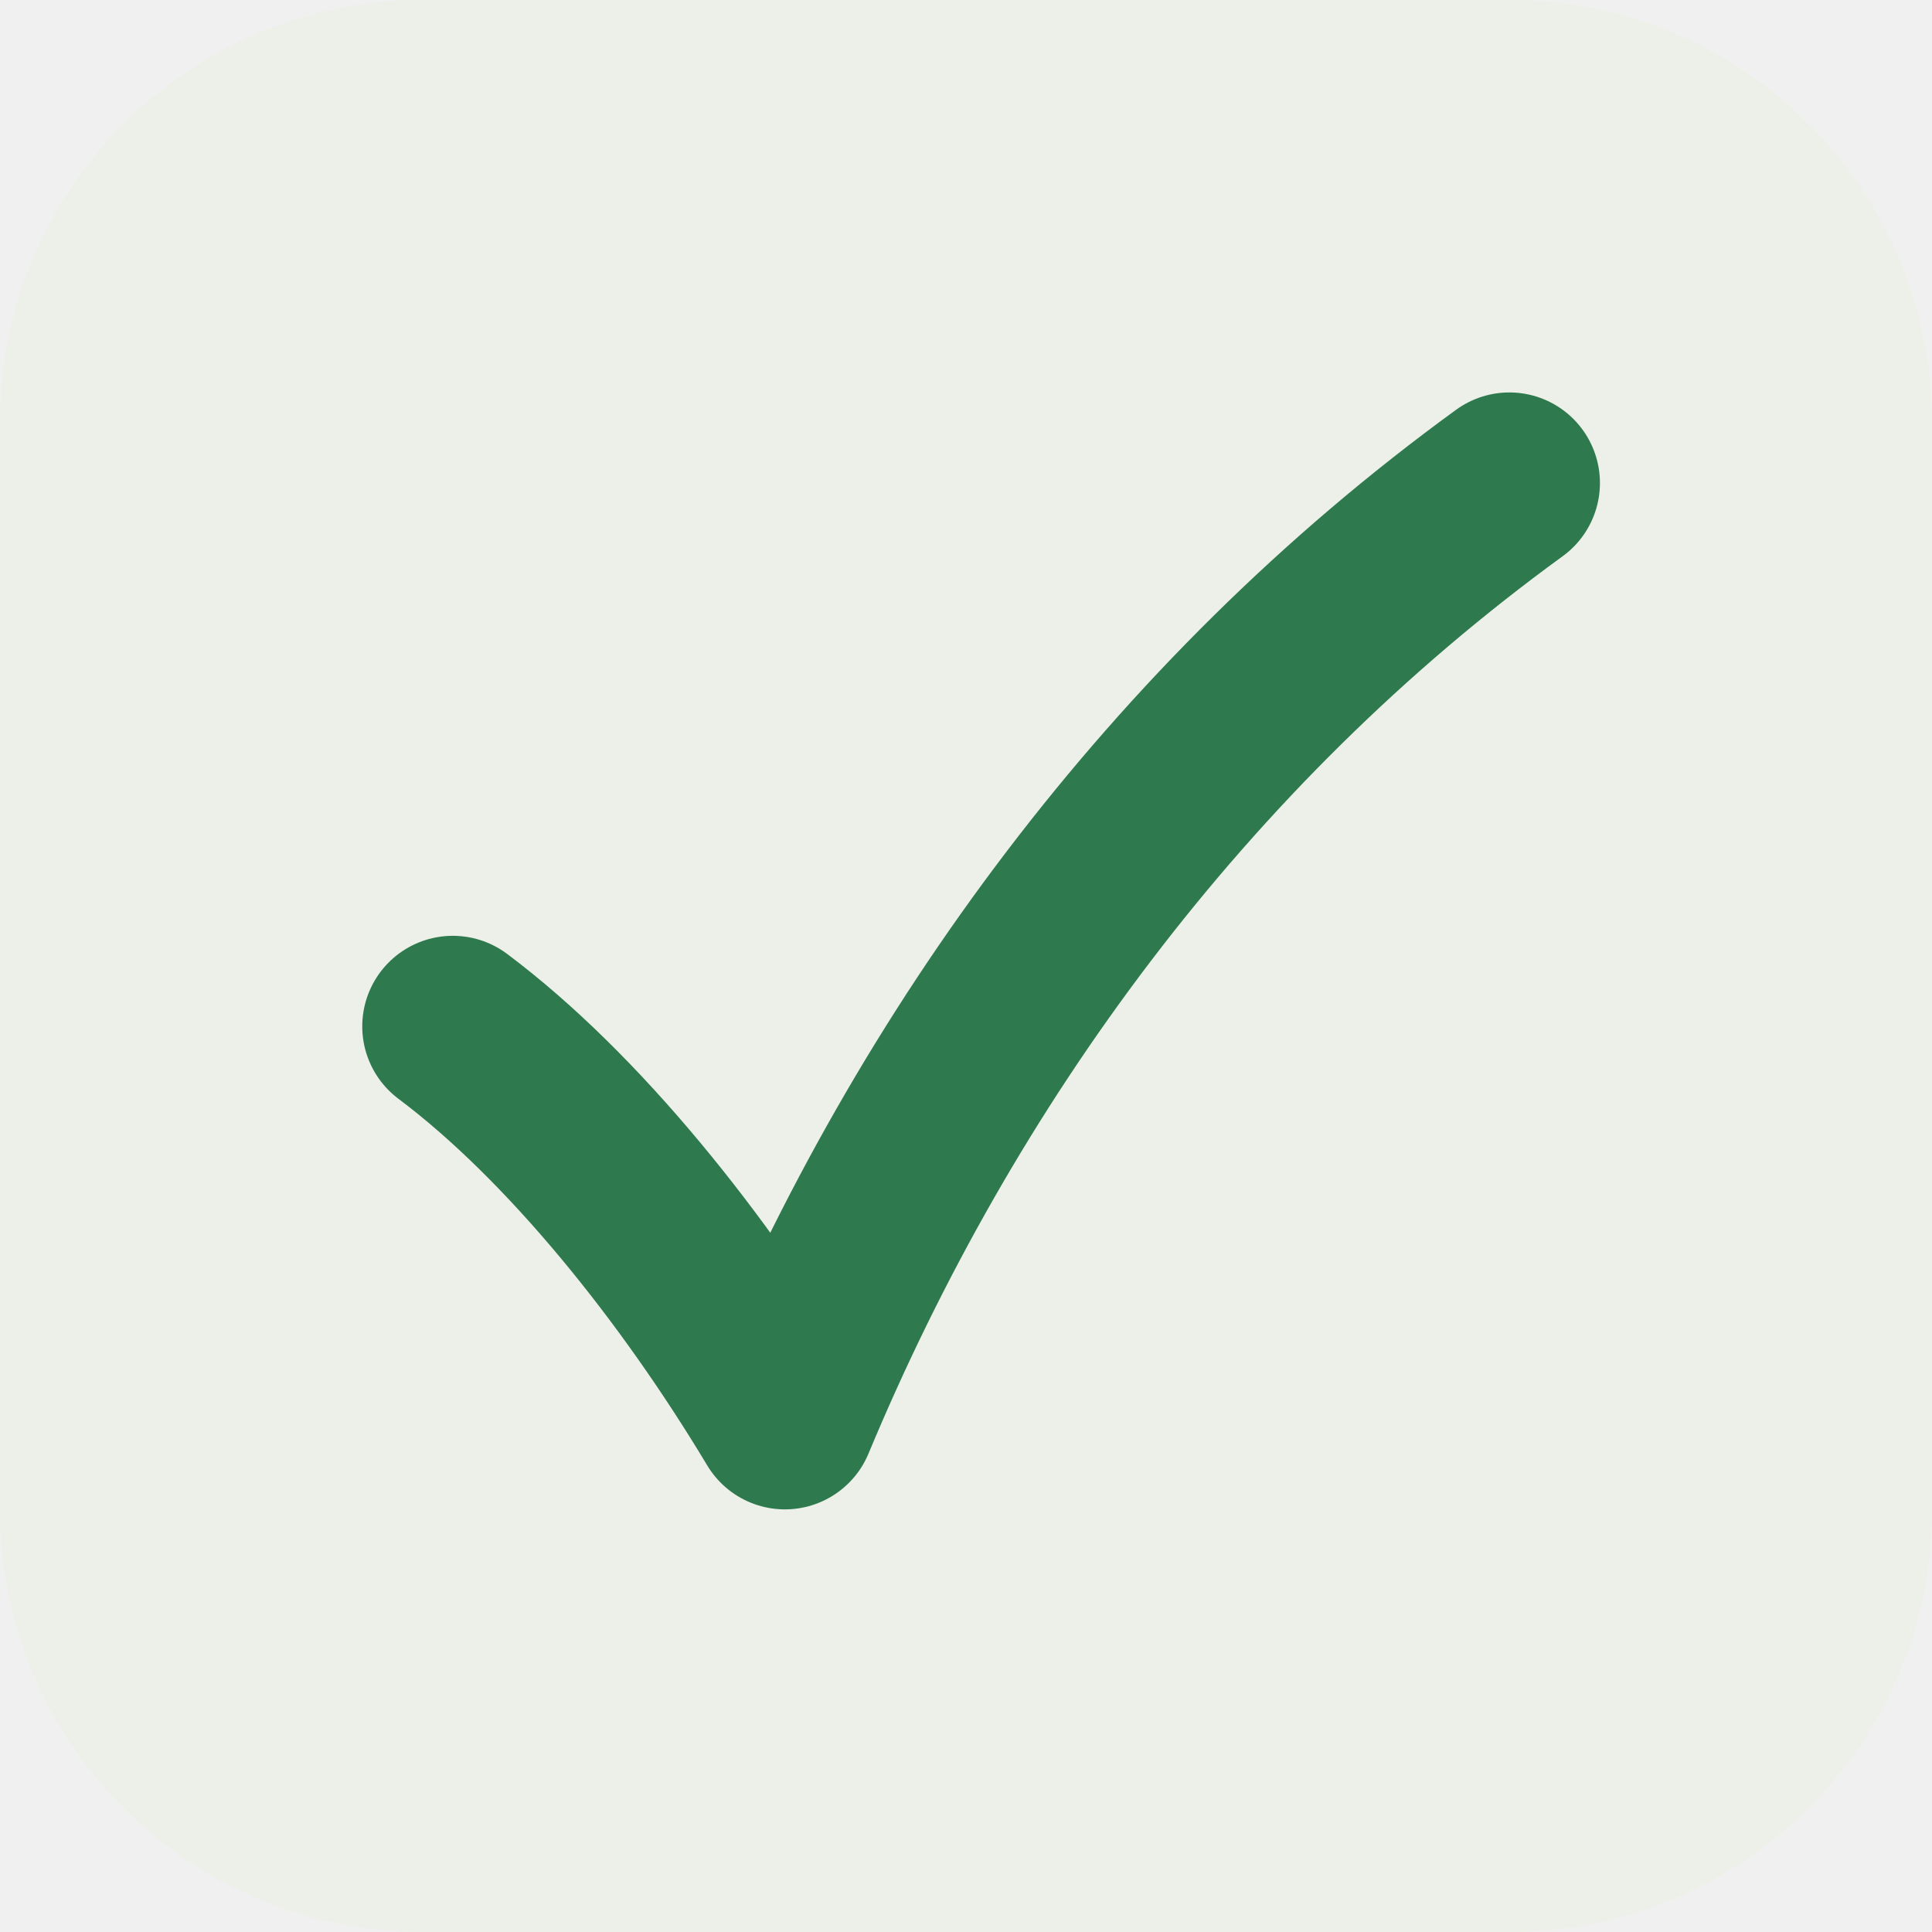
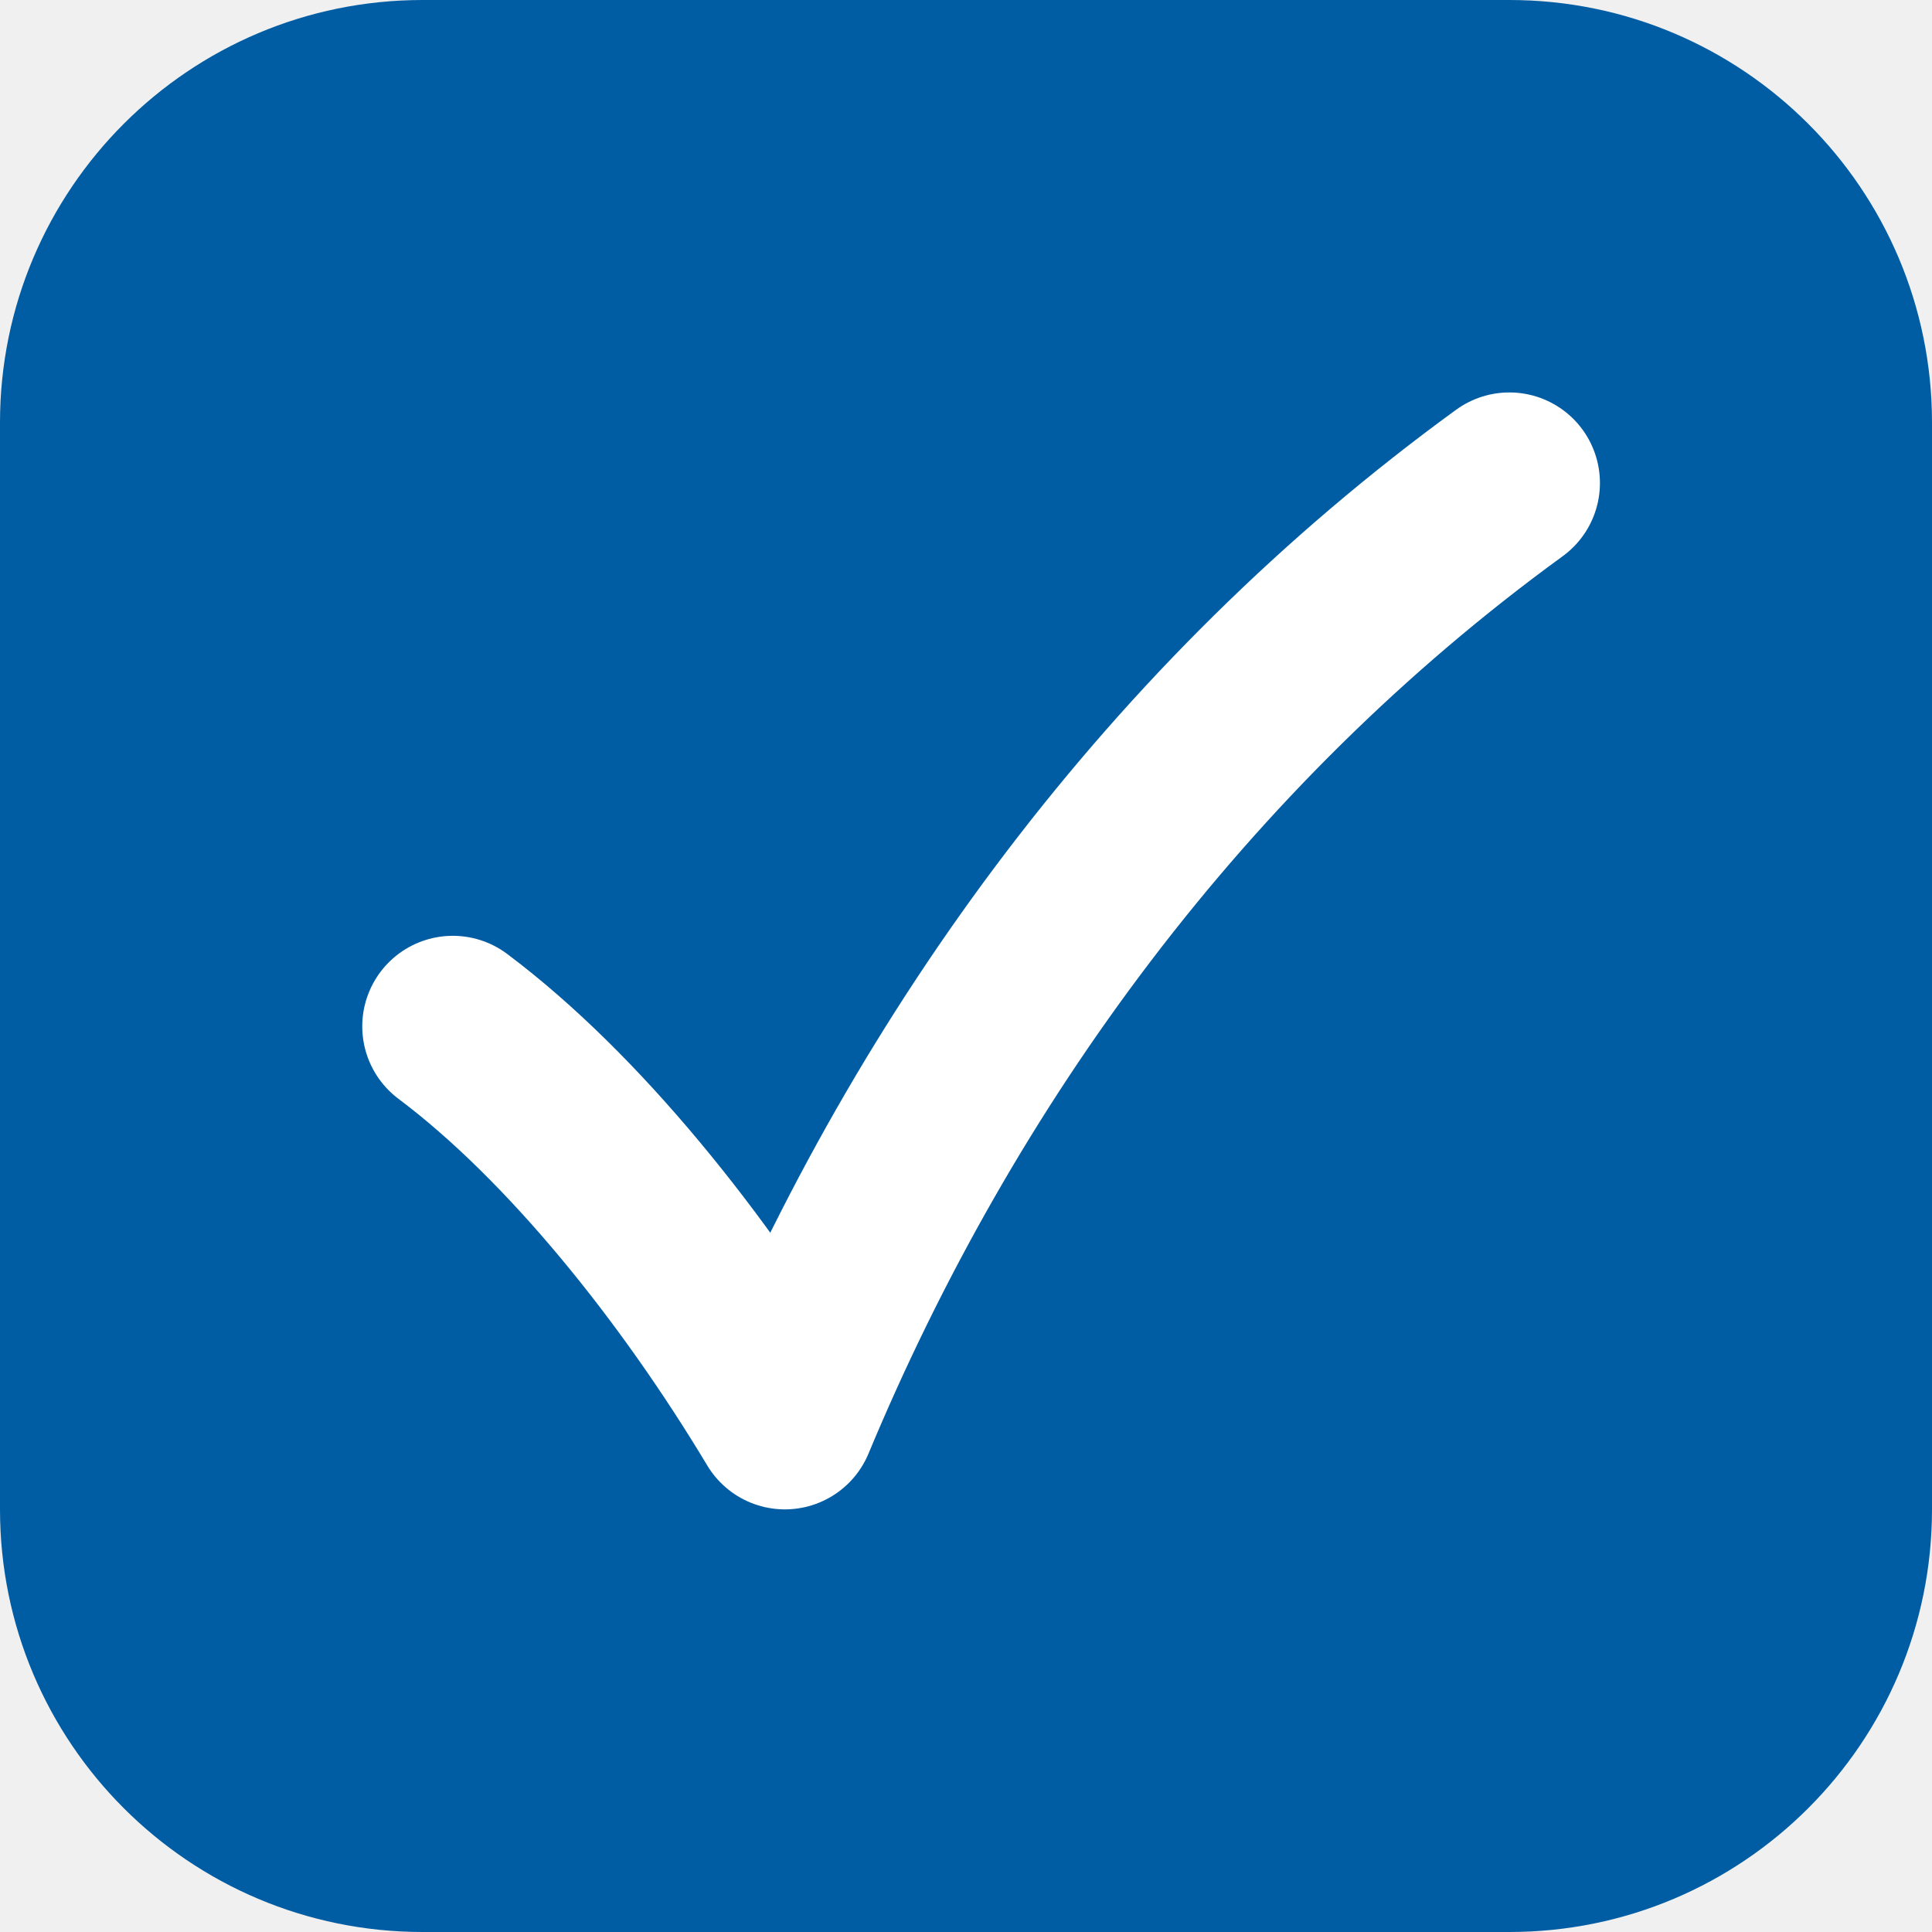
<svg xmlns="http://www.w3.org/2000/svg" viewBox="0 0 64 64">
-   <rect width="64" height="64" rx="14" fill="#EDF0E8" />
-   <path d="M15 34c4 3 8 8 11 13 5-12 13-23 24-31" fill="none" stroke="#2E7A4E" stroke-width="6" stroke-linecap="round" stroke-linejoin="round" />
+   <rect width="64" height="64" rx="14" fill="#005DA3" />
+   <path d="M15 34c4 3 8 8 11 13 5-12 13-23 24-31" fill="none" stroke="#FFFFFF" stroke-width="6" stroke-linecap="round" stroke-linejoin="round" />
</svg>
